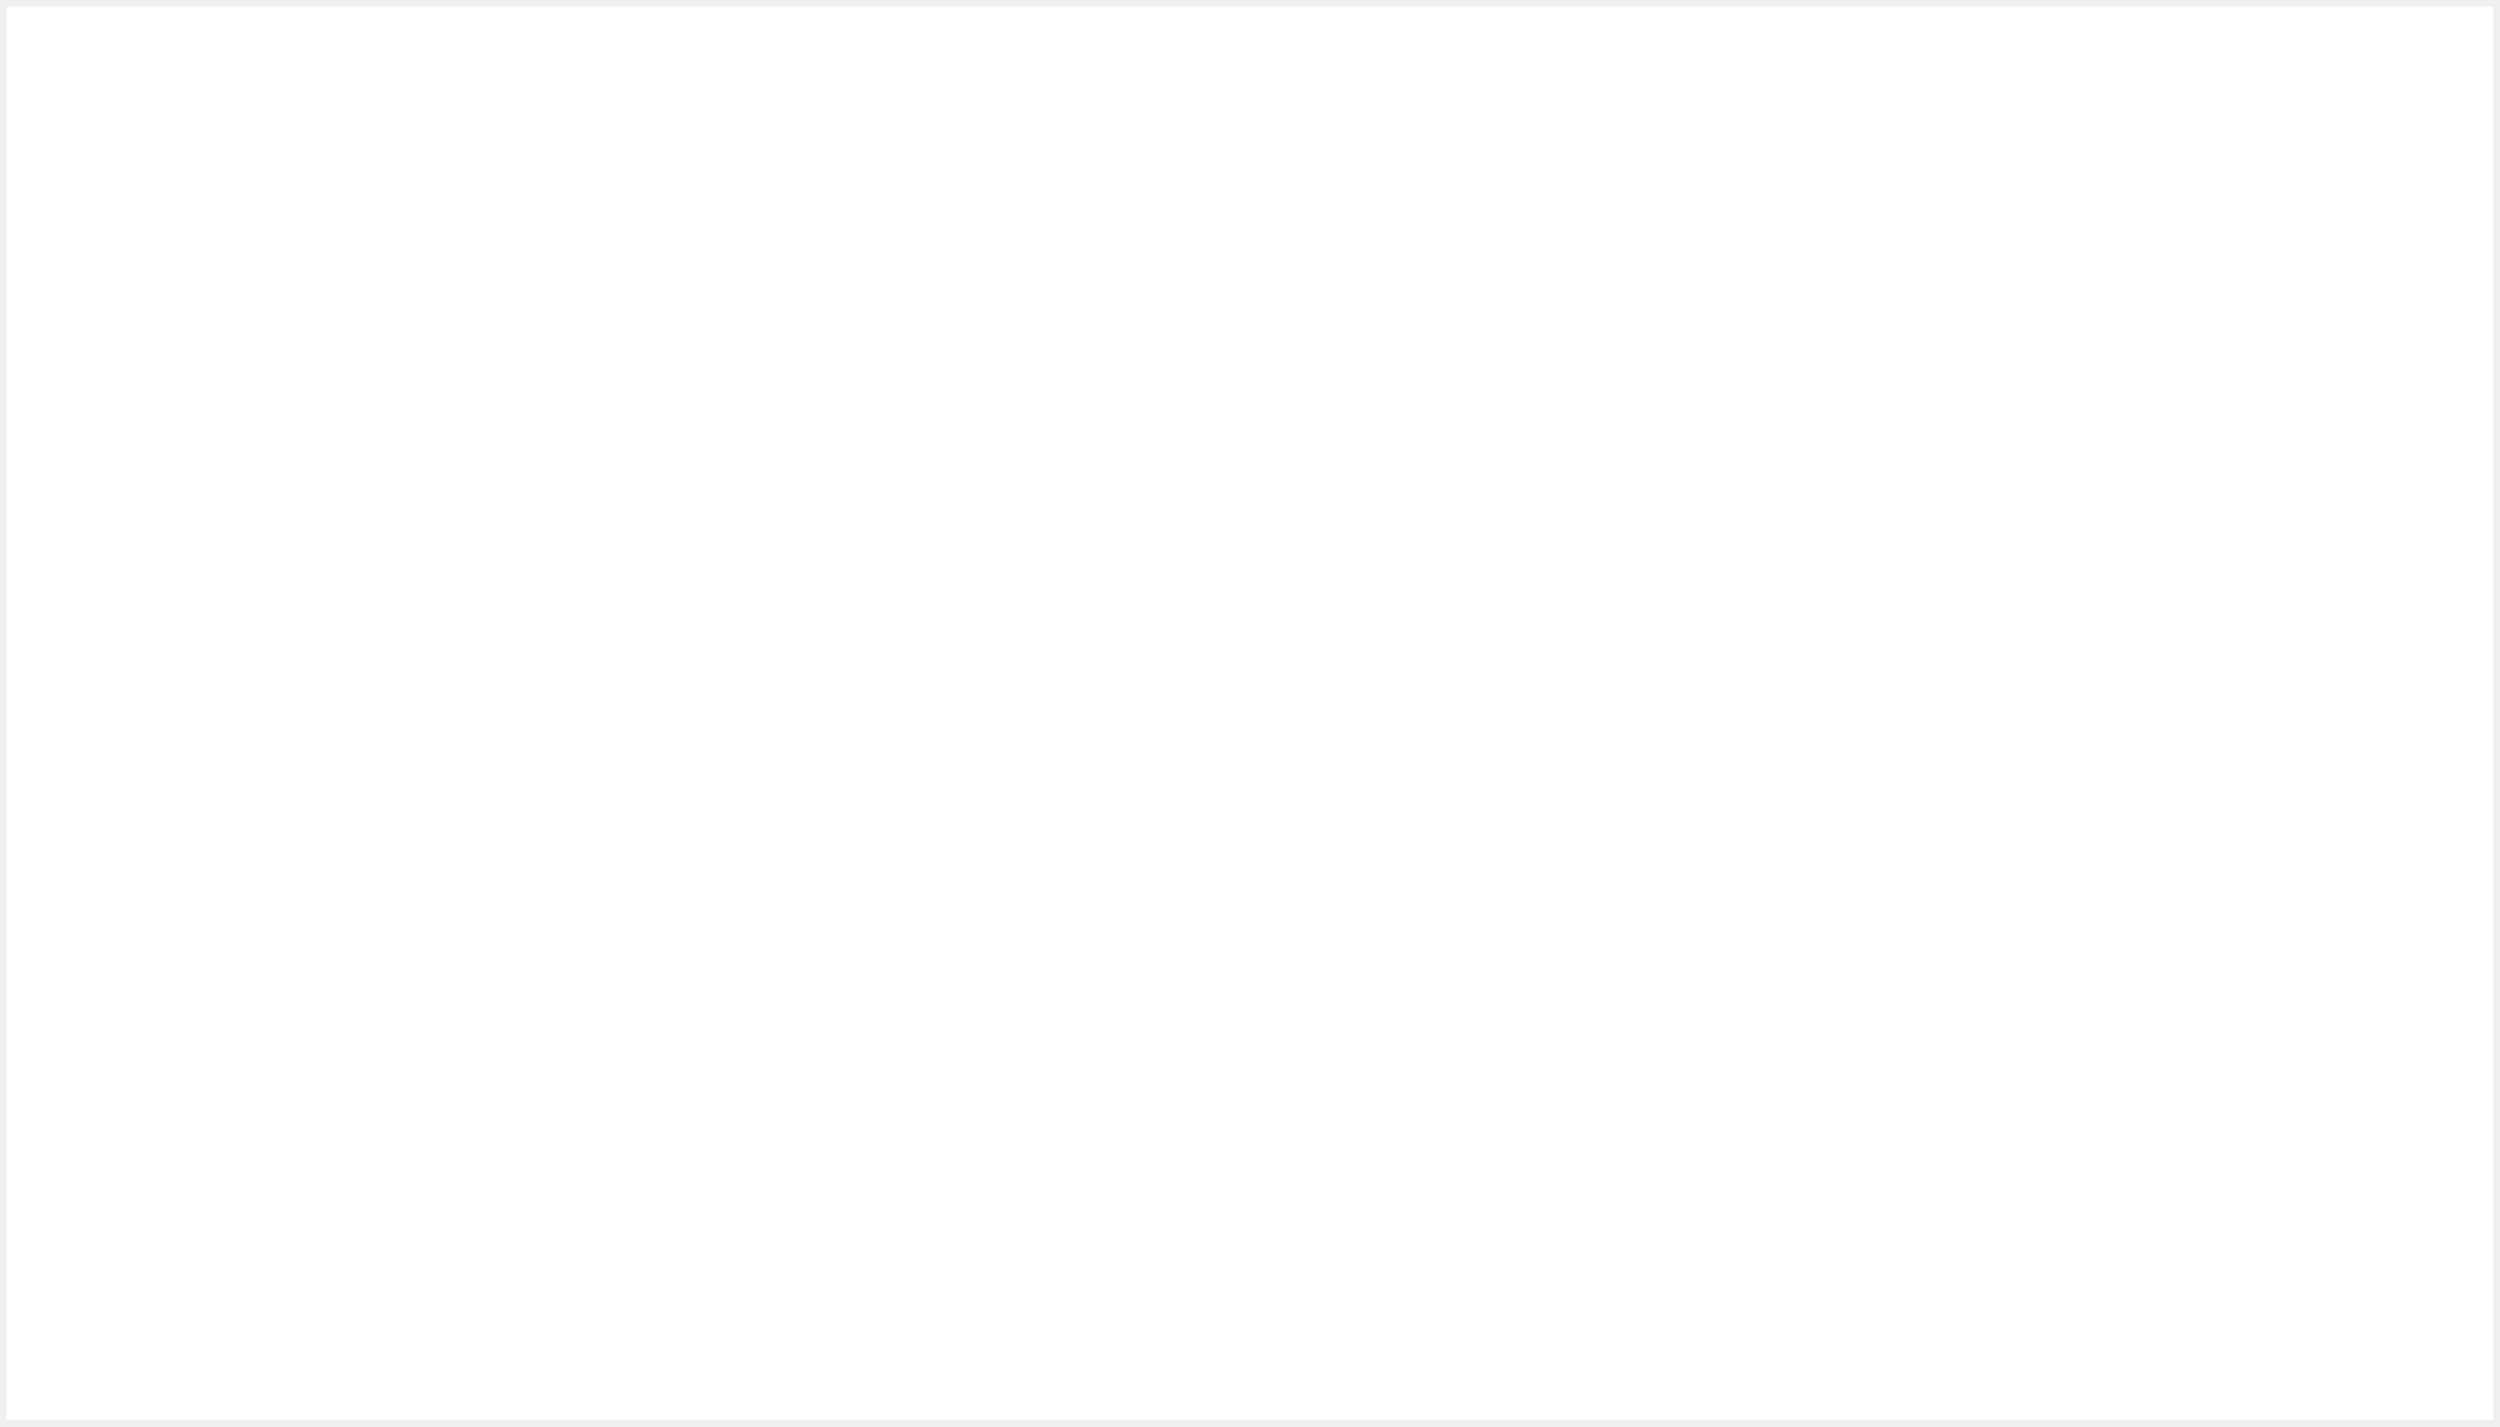
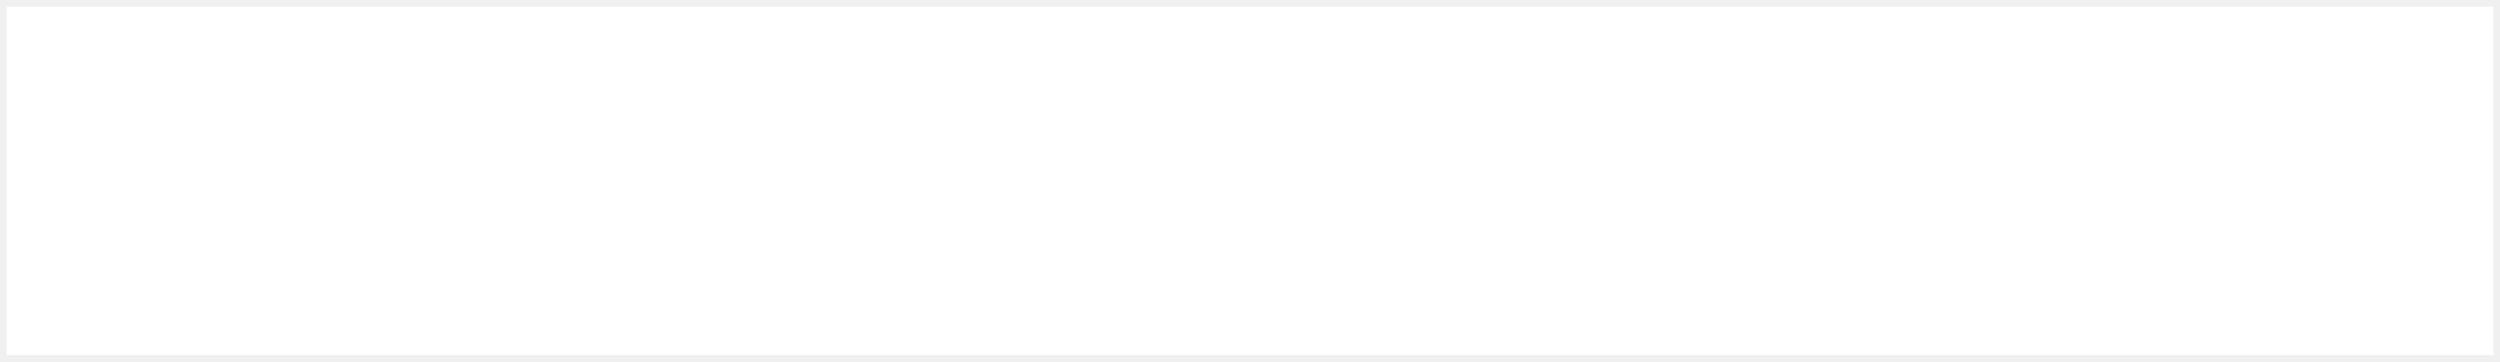
- <svg xmlns="http://www.w3.org/2000/svg" version="1.1" width="375px" height="214px">
-   <g transform="matrix(1 0 0 1 -5694 -3210 )">
-     <path d="M 5695 3211  L 6068 3211  L 6068 3423  L 5695 3423  L 5695 3211  Z " fill-rule="nonzero" fill="#ffffff" stroke="none" />
+ <svg xmlns="http://www.w3.org/2000/svg" version="1.1" width="373px" height="54px">
+   <g transform="matrix(1 0 0 1 -5696 -3432 )">
+     <path d="M 5697 3433  L 6068 3433  L 6068 3485  L 5697 3485  L 5697 3433  Z " fill-rule="nonzero" fill="#ffffff" stroke="none" />
  </g>
</svg>
